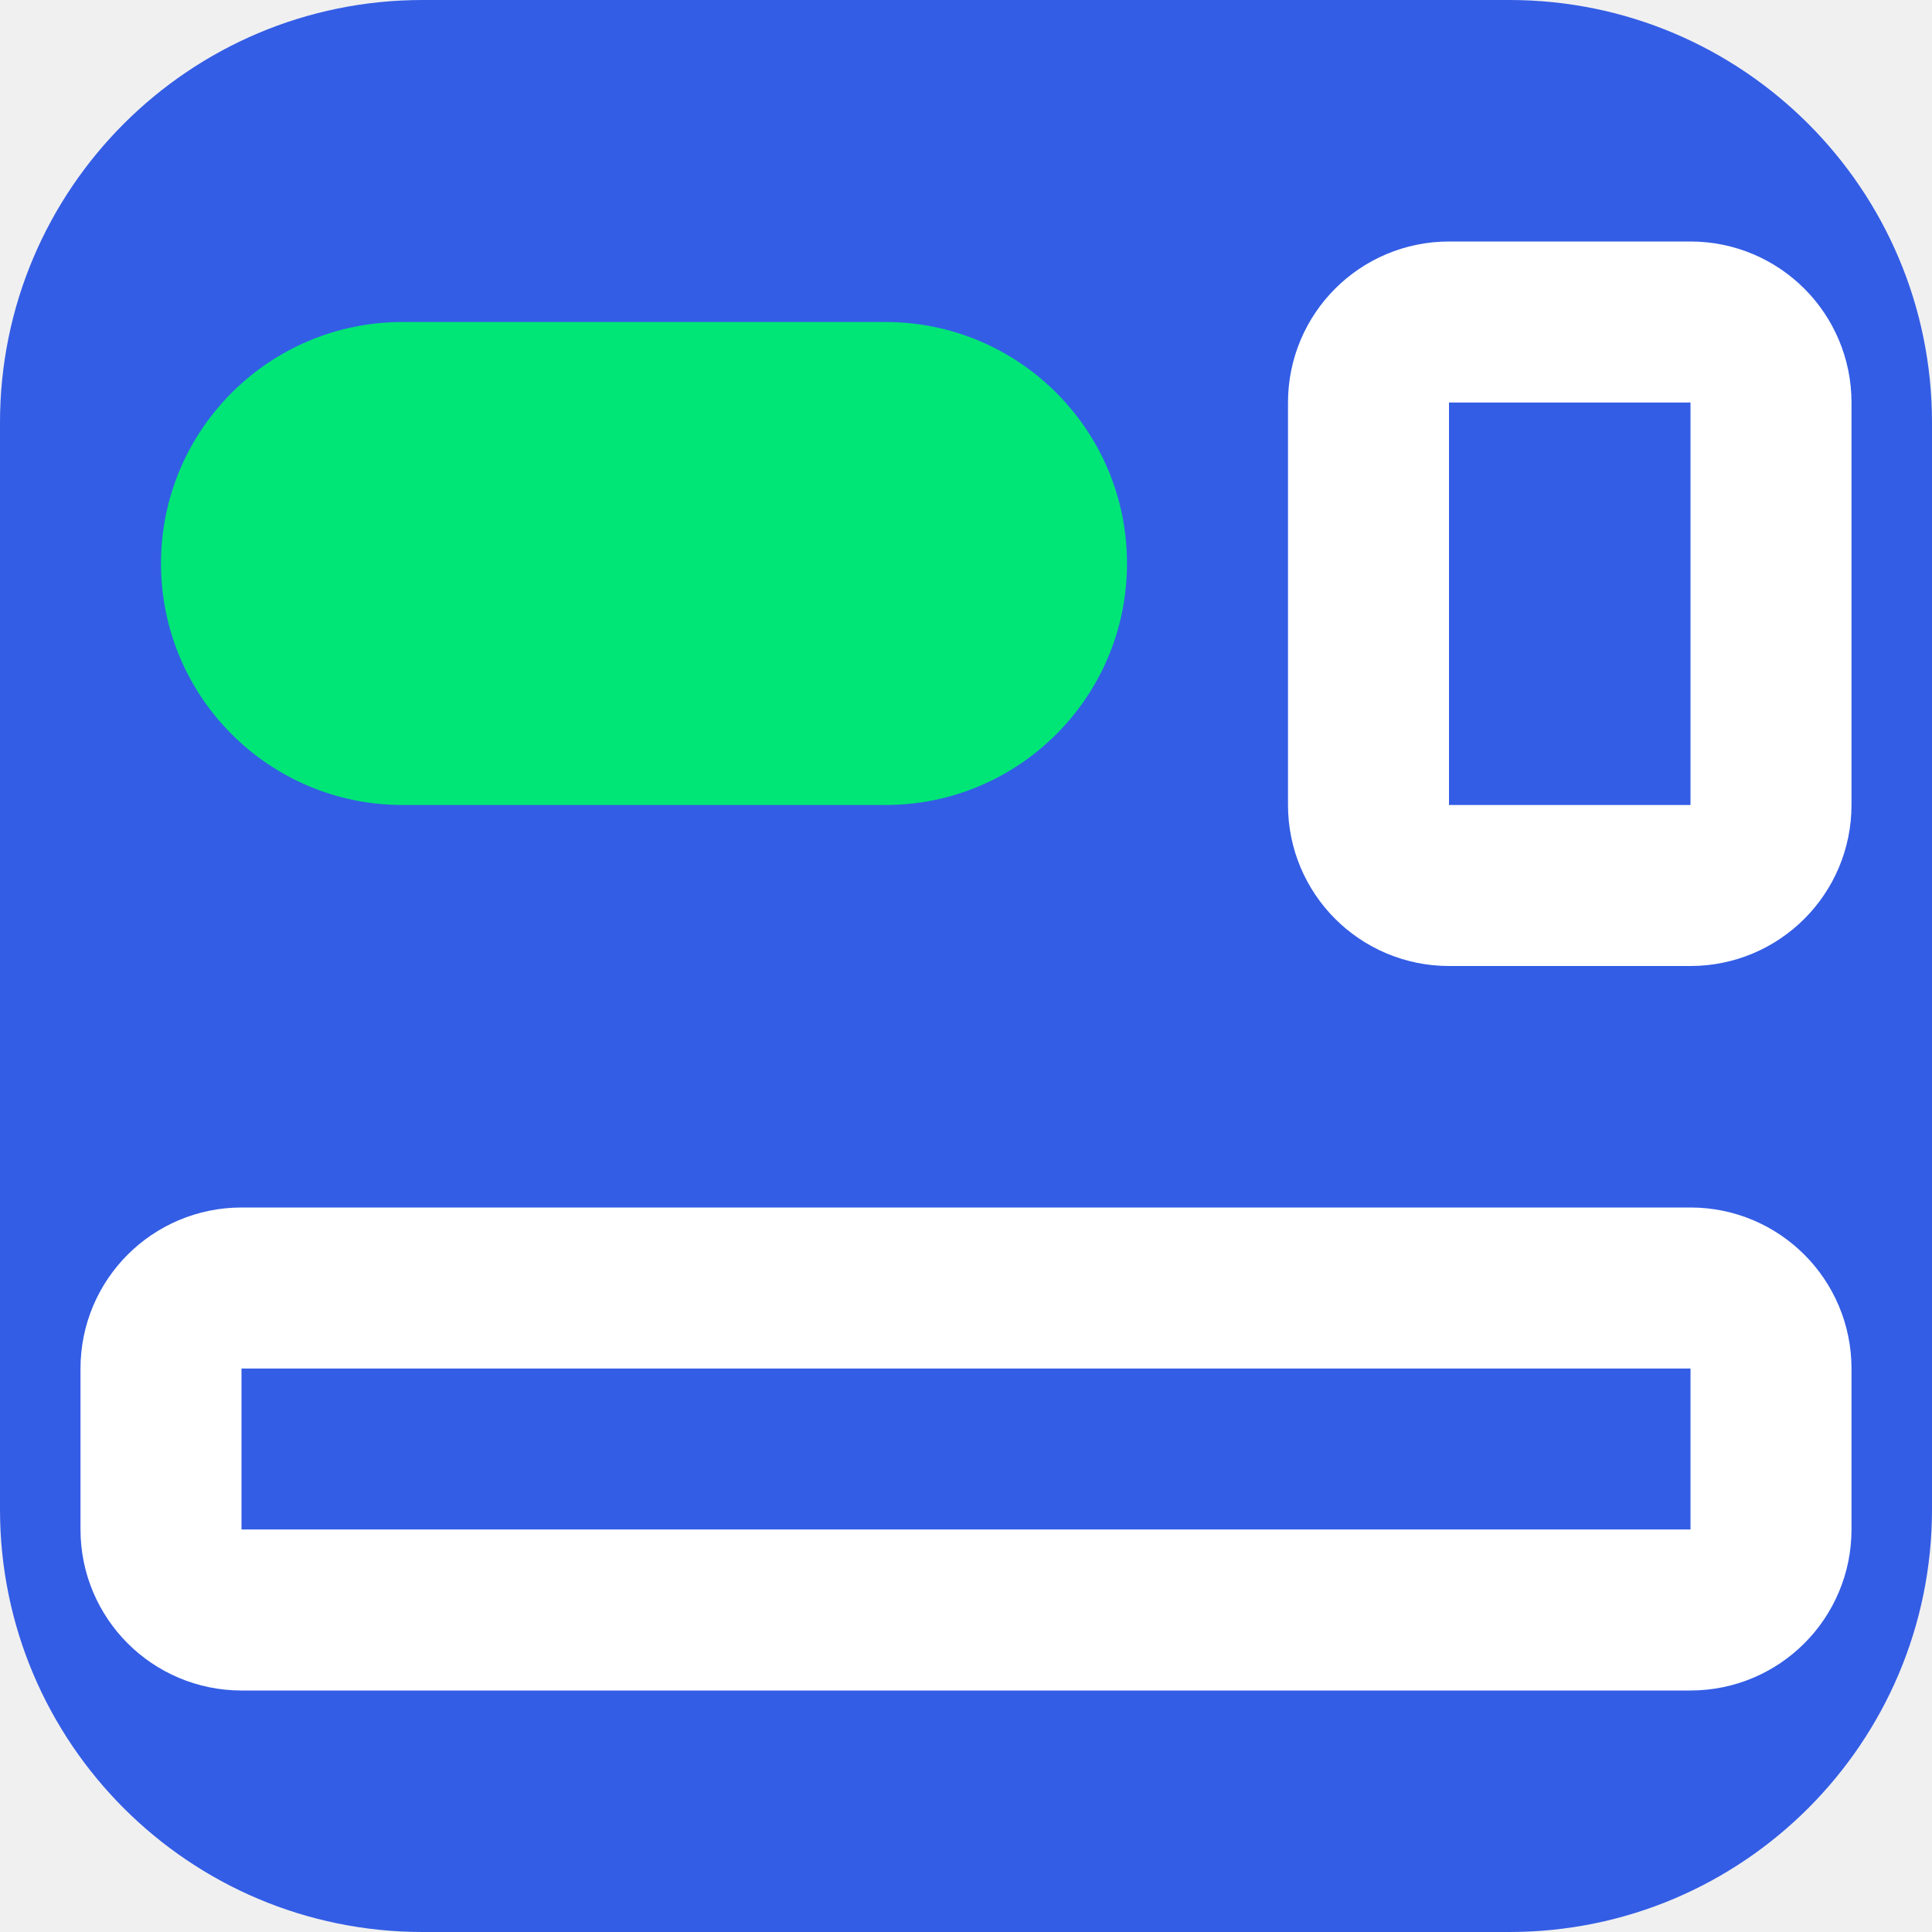
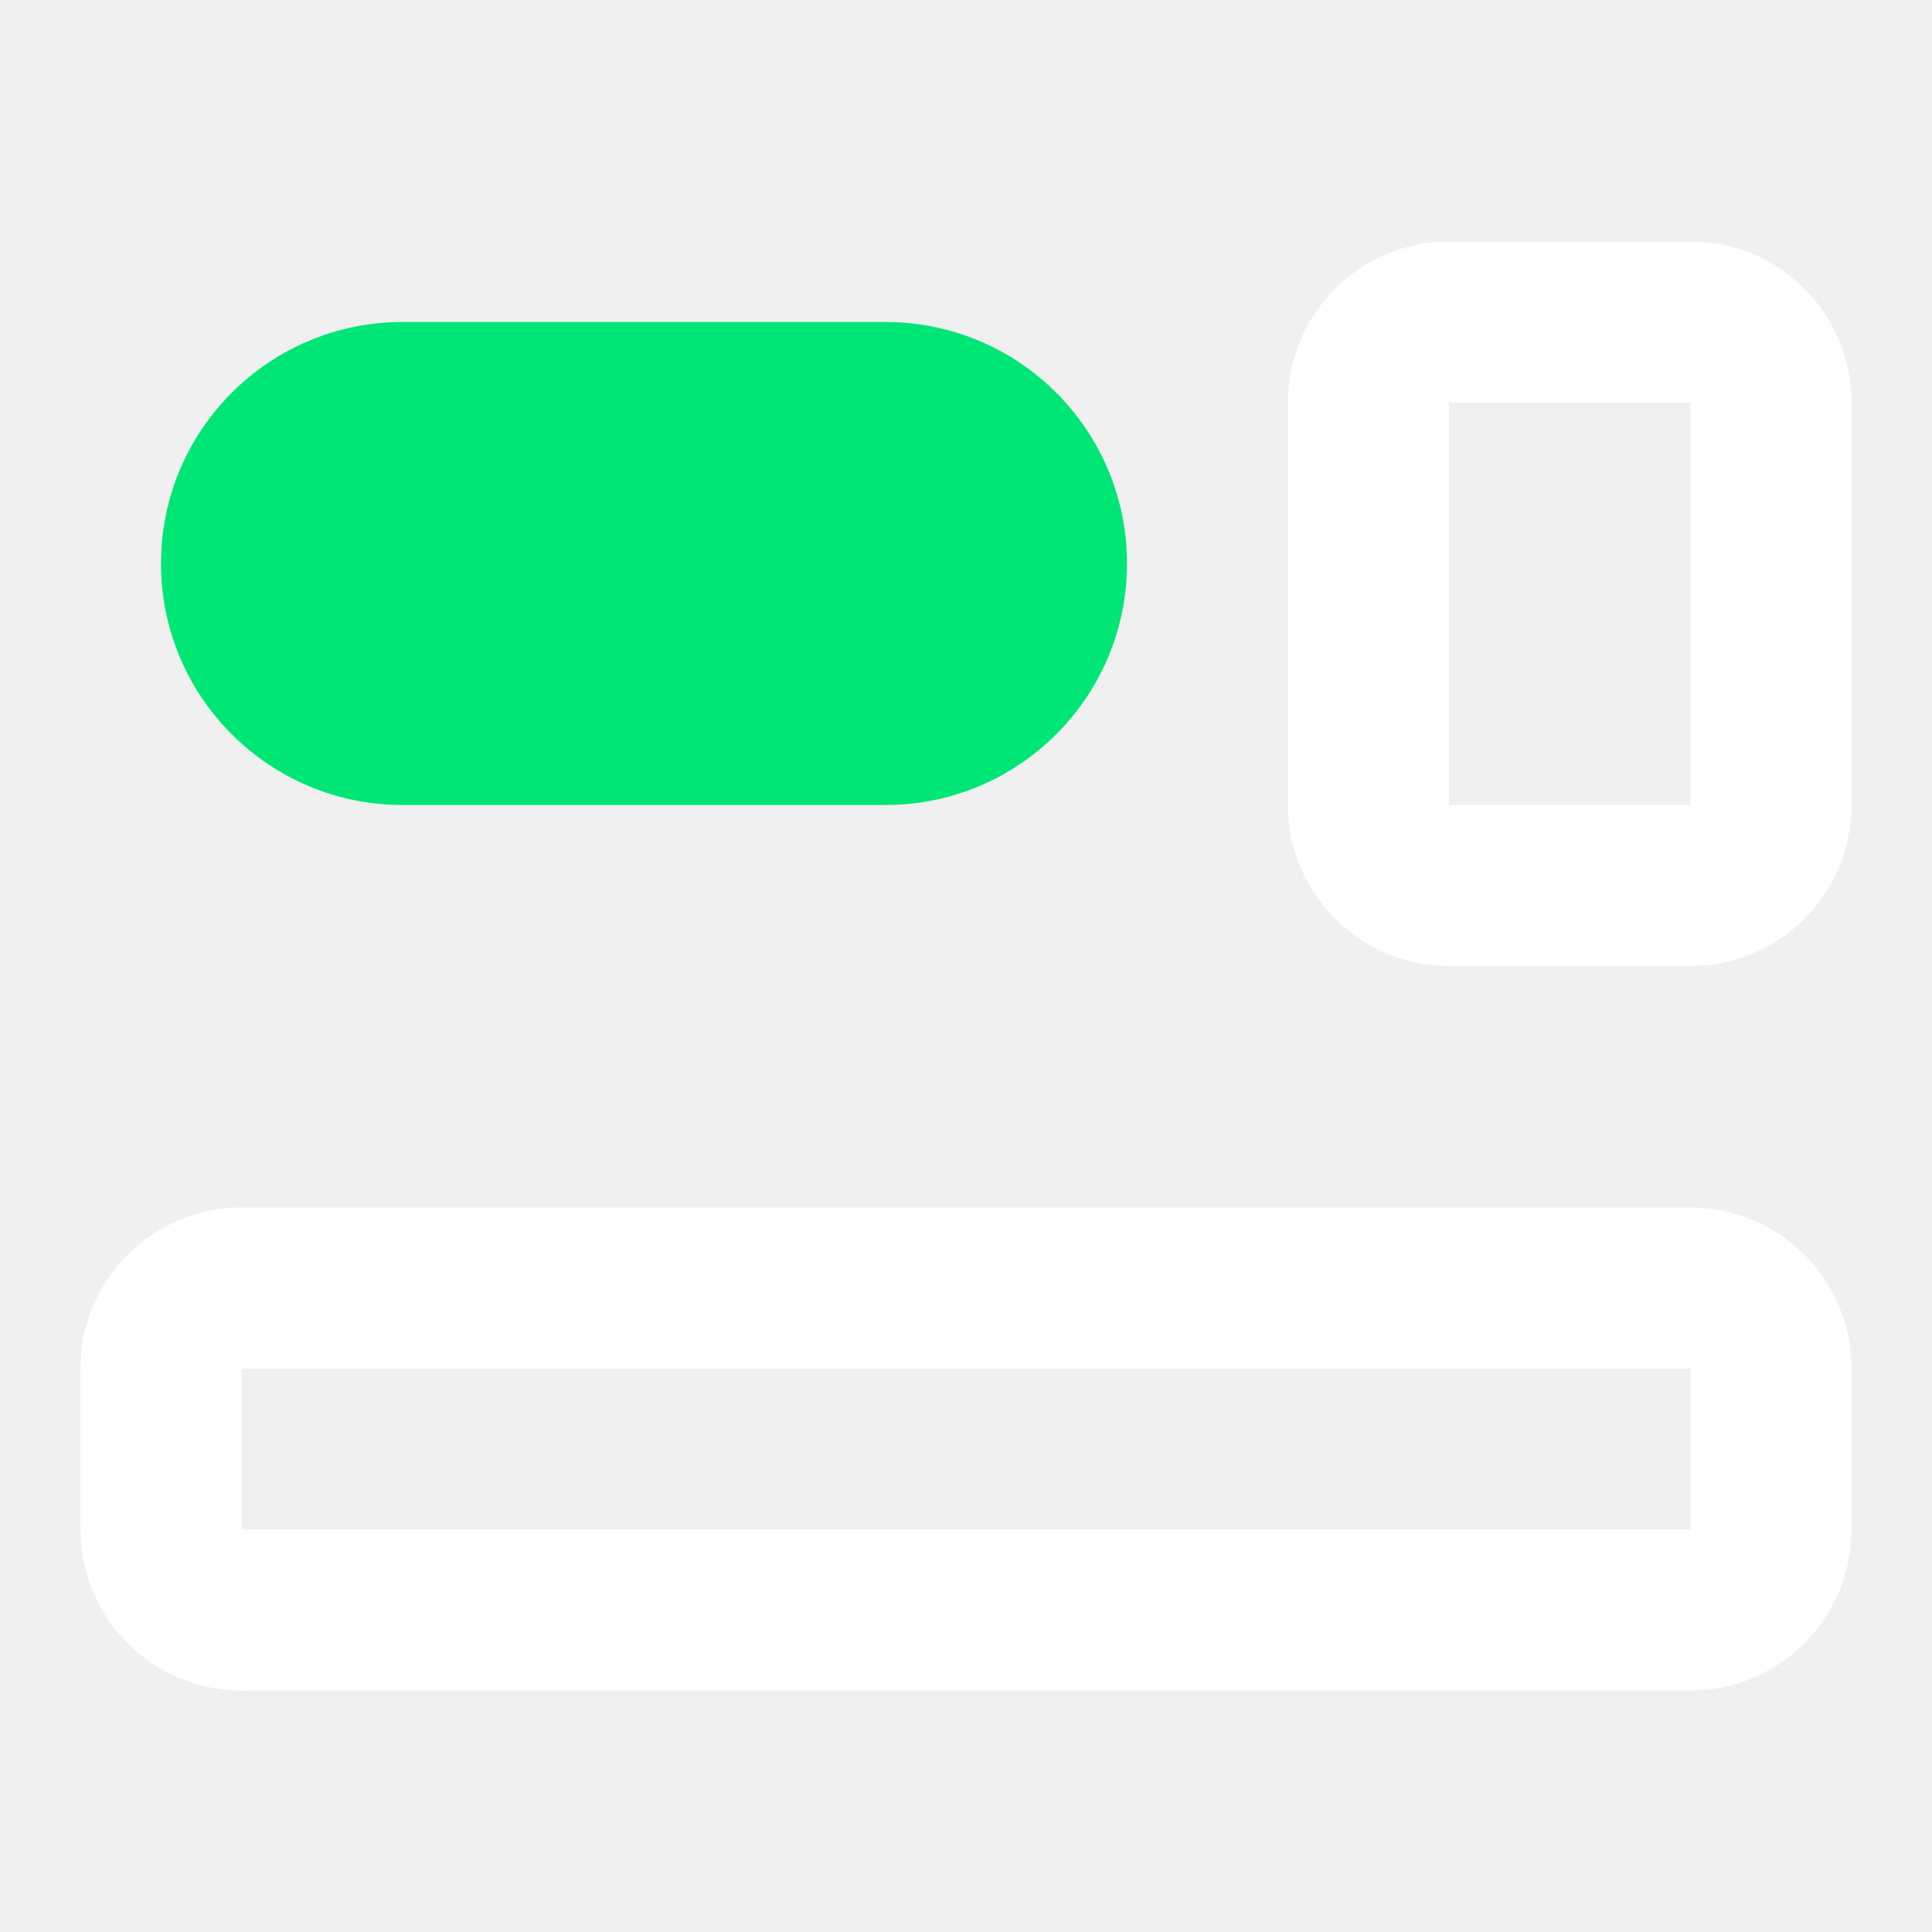
- <svg xmlns="http://www.w3.org/2000/svg" width="32" height="32" viewBox="0 0 24 24" role="img">
-   <rect width="24" height="24" rx="5.25" fill="#335DE5" />
+ <svg xmlns="http://www.w3.org/2000/svg" width="24" height="24" viewBox="0 0 24 24" role="img">
  <rect x="17" y="4" width="5" height="7" rx="1" fill="none" stroke="#FFFFFF" stroke-width="2" stroke-linecap="round" stroke-linejoin="round" />
  <rect x="2" y="16" width="20" height="4" rx="1" fill="none" stroke="#FFFFFF" stroke-width="2" stroke-linecap="round" stroke-linejoin="round" />
  <rect x="2" y="4" width="12" height="6" rx="3" fill="#00E676" />
</svg>
